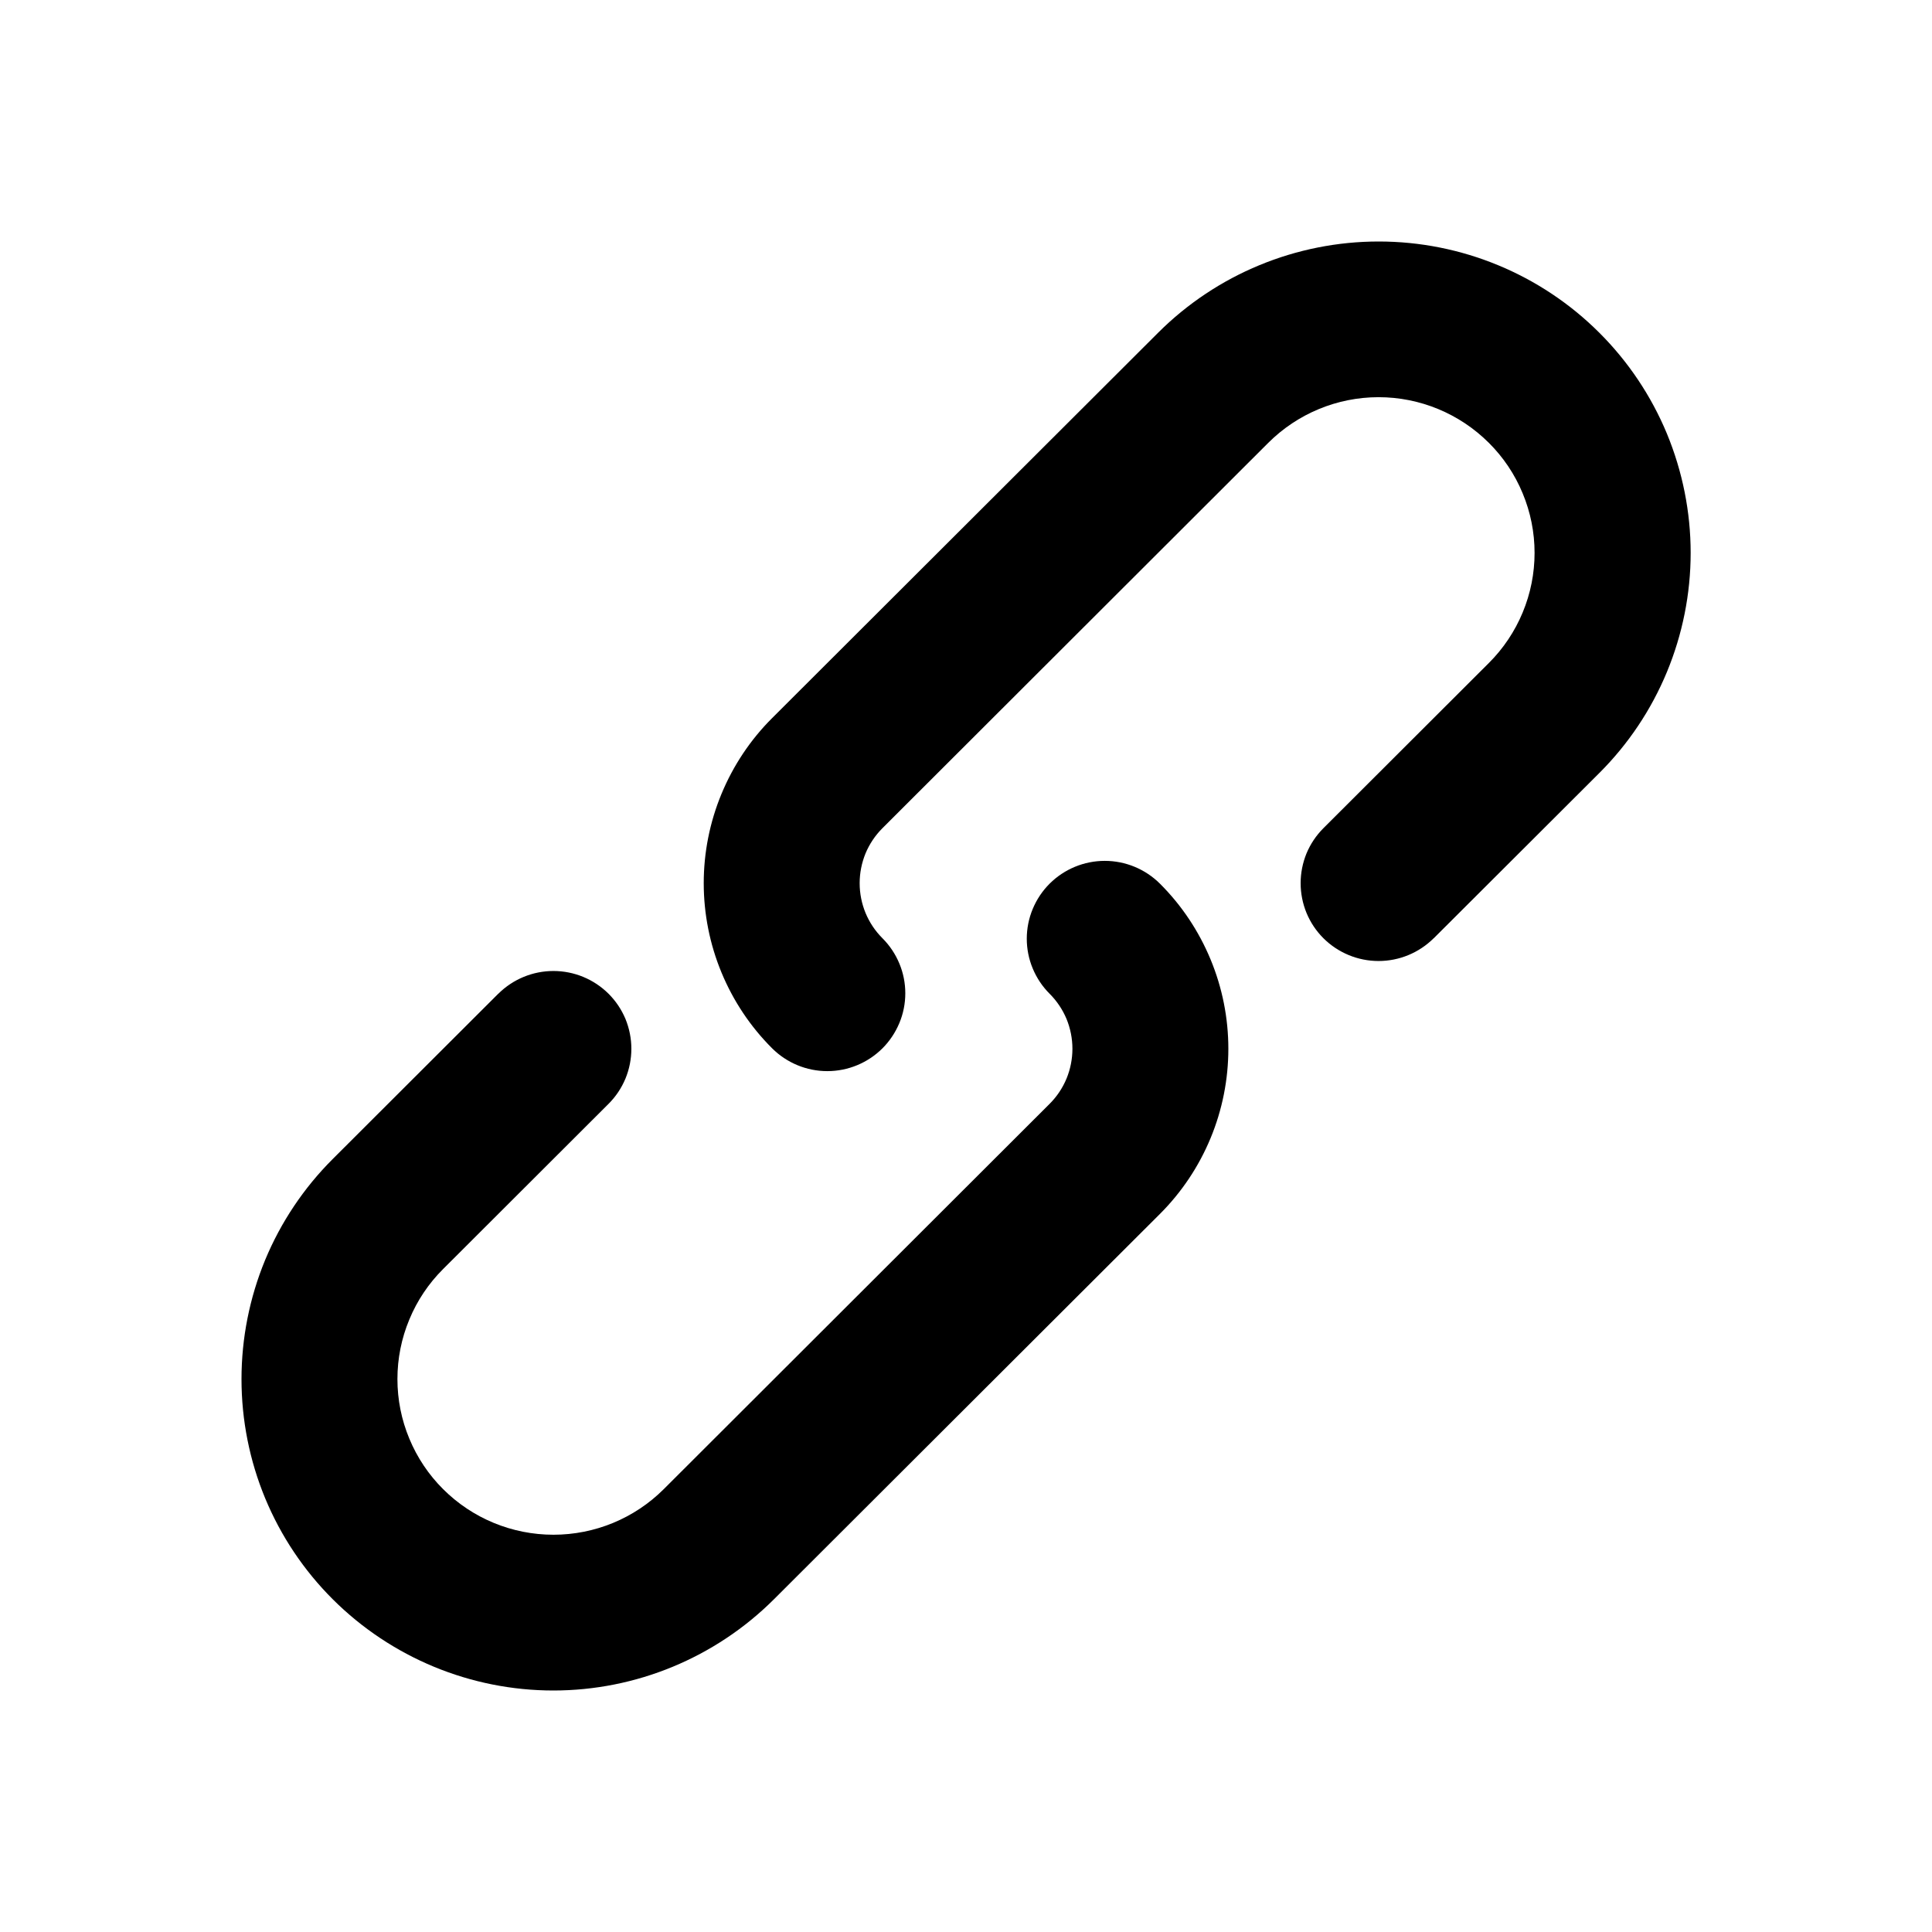
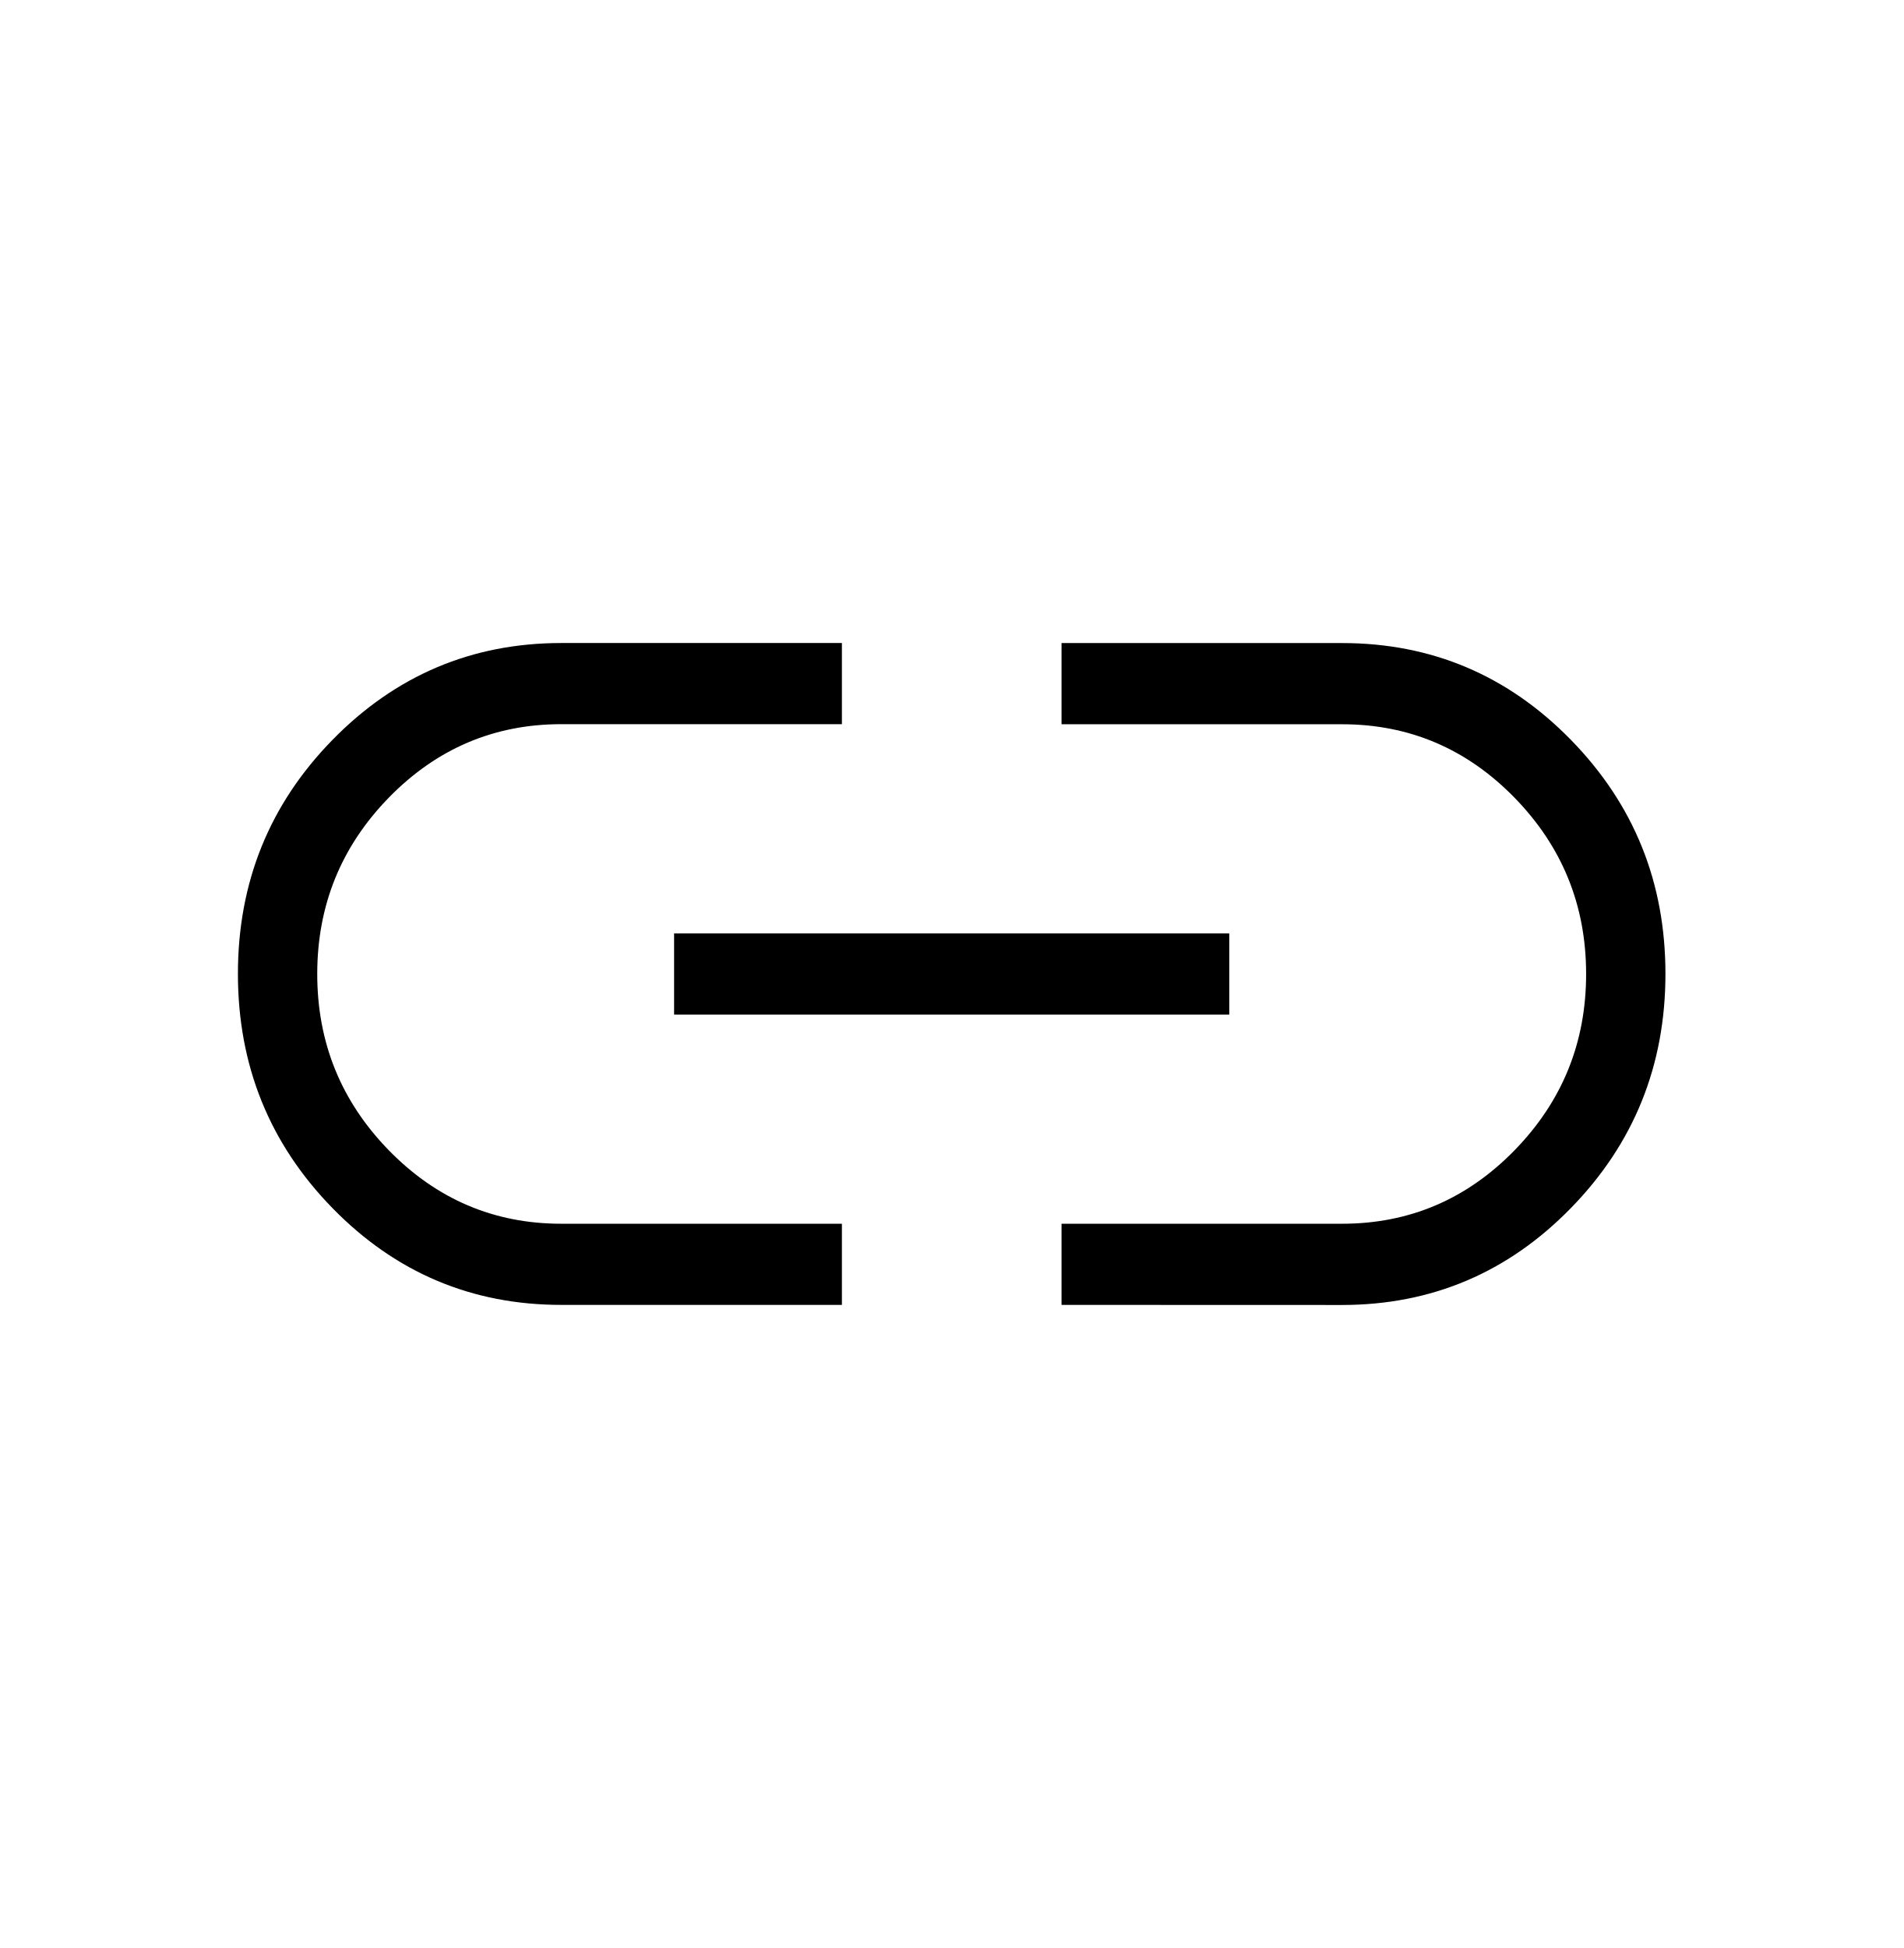
- <svg xmlns="http://www.w3.org/2000/svg" width="24" height="24" viewBox="0 0 24 24" fill="none">
-   <path d="M6.19 12.345C6.372 12.164 6.618 12.062 6.875 12.062C7.132 12.062 7.378 12.164 7.56 12.345C7.65 12.435 7.721 12.541 7.77 12.658C7.818 12.776 7.843 12.901 7.843 13.028C7.843 13.155 7.818 13.281 7.77 13.398C7.721 13.516 7.65 13.622 7.56 13.712L5.505 15.764C5.325 15.943 5.182 16.156 5.085 16.391C4.987 16.626 4.937 16.877 4.937 17.131C4.937 17.386 4.987 17.637 5.085 17.872C5.182 18.106 5.325 18.32 5.505 18.499C5.869 18.862 6.361 19.065 6.875 19.065C7.389 19.065 7.881 18.862 8.245 18.499L13.039 13.712C13.129 13.622 13.2 13.516 13.249 13.398C13.297 13.281 13.322 13.155 13.322 13.028C13.322 12.901 13.297 12.776 13.249 12.658C13.2 12.541 13.129 12.435 13.039 12.345C12.949 12.255 12.878 12.149 12.829 12.031C12.78 11.914 12.755 11.788 12.755 11.661C12.755 11.534 12.78 11.408 12.829 11.291C12.878 11.173 12.949 11.067 13.039 10.977C13.221 10.796 13.467 10.694 13.724 10.694C13.981 10.694 14.227 10.796 14.409 10.977C14.679 11.246 14.892 11.566 15.038 11.918C15.184 12.27 15.259 12.647 15.259 13.028C15.259 13.409 15.184 13.787 15.038 14.139C14.892 14.491 14.679 14.81 14.409 15.08L9.614 19.867C8.887 20.592 7.901 21 6.874 21C5.847 21 4.861 20.592 4.134 19.867C3.774 19.508 3.489 19.082 3.294 18.612C3.1 18.143 3 17.64 3 17.132C3 16.624 3.1 16.121 3.294 15.651C3.489 15.182 3.774 14.756 4.134 14.397L6.19 12.344V12.345ZM17.81 11.655C17.628 11.836 17.382 11.938 17.125 11.938C16.868 11.938 16.622 11.836 16.44 11.655C16.35 11.565 16.279 11.459 16.23 11.341C16.182 11.224 16.157 11.098 16.157 10.971C16.157 10.844 16.182 10.719 16.23 10.601C16.279 10.484 16.35 10.378 16.44 10.288L18.495 8.236C18.675 8.057 18.818 7.843 18.915 7.609C19.013 7.374 19.063 7.122 19.063 6.868C19.063 6.614 19.013 6.363 18.915 6.128C18.818 5.893 18.675 5.68 18.495 5.501C18.131 5.138 17.639 4.934 17.125 4.934C16.611 4.934 16.119 5.138 15.755 5.501L10.962 10.288C10.872 10.378 10.801 10.484 10.752 10.601C10.704 10.719 10.679 10.844 10.679 10.971C10.679 11.098 10.704 11.224 10.752 11.341C10.801 11.459 10.872 11.565 10.962 11.655C11.052 11.745 11.123 11.851 11.172 11.969C11.221 12.086 11.246 12.212 11.246 12.339C11.246 12.466 11.221 12.592 11.172 12.709C11.123 12.826 11.052 12.933 10.962 13.023C10.78 13.204 10.534 13.306 10.277 13.306C10.02 13.306 9.774 13.204 9.592 13.023C9.322 12.754 9.109 12.434 8.963 12.082C8.817 11.73 8.742 11.352 8.742 10.971C8.742 10.59 8.817 10.213 8.963 9.861C9.109 9.509 9.322 9.189 9.592 8.92L14.387 4.133C15.114 3.407 16.1 3 17.127 3C18.154 3 19.14 3.407 19.867 4.133C20.227 4.492 20.512 4.918 20.707 5.387C20.901 5.857 21.002 6.36 21.002 6.868C21.002 7.376 20.901 7.879 20.707 8.348C20.512 8.818 20.227 9.244 19.867 9.603L17.81 11.656V11.655Z" fill="black" />
+ <svg xmlns="http://www.w3.org/2000/svg" width="43" height="44" viewBox="0 0 43 44" fill="none">
+   <path d="M19.02 29.474H12.68C10.659 29.474 8.936 28.746 7.512 27.289C6.089 25.832 5.376 24.069 5.375 22C5.374 19.931 6.086 18.168 7.512 16.711C8.939 15.254 10.661 14.525 12.68 14.524H19.02V16.357H12.68C11.163 16.357 9.865 16.91 8.786 18.014C7.707 19.12 7.167 20.449 7.167 22C7.167 23.551 7.707 24.879 8.786 25.984C9.866 27.089 11.164 27.641 12.68 27.641H19.02V29.474ZM15.229 22.917V21.083H27.771V22.917H15.229ZM23.982 29.474V27.641H30.32C31.837 27.641 33.135 27.089 34.214 25.984C35.293 24.879 35.833 23.551 35.833 22C35.833 20.449 35.293 19.121 34.214 18.016C33.134 16.911 31.836 16.359 30.32 16.359H23.982V14.525H30.32C32.341 14.525 34.064 15.254 35.489 16.711C36.914 18.168 37.626 19.931 37.625 22C37.624 24.069 36.911 25.832 35.487 27.289C34.064 28.746 32.341 29.475 30.32 29.476L23.982 29.474Z" fill="black" />
</svg>
